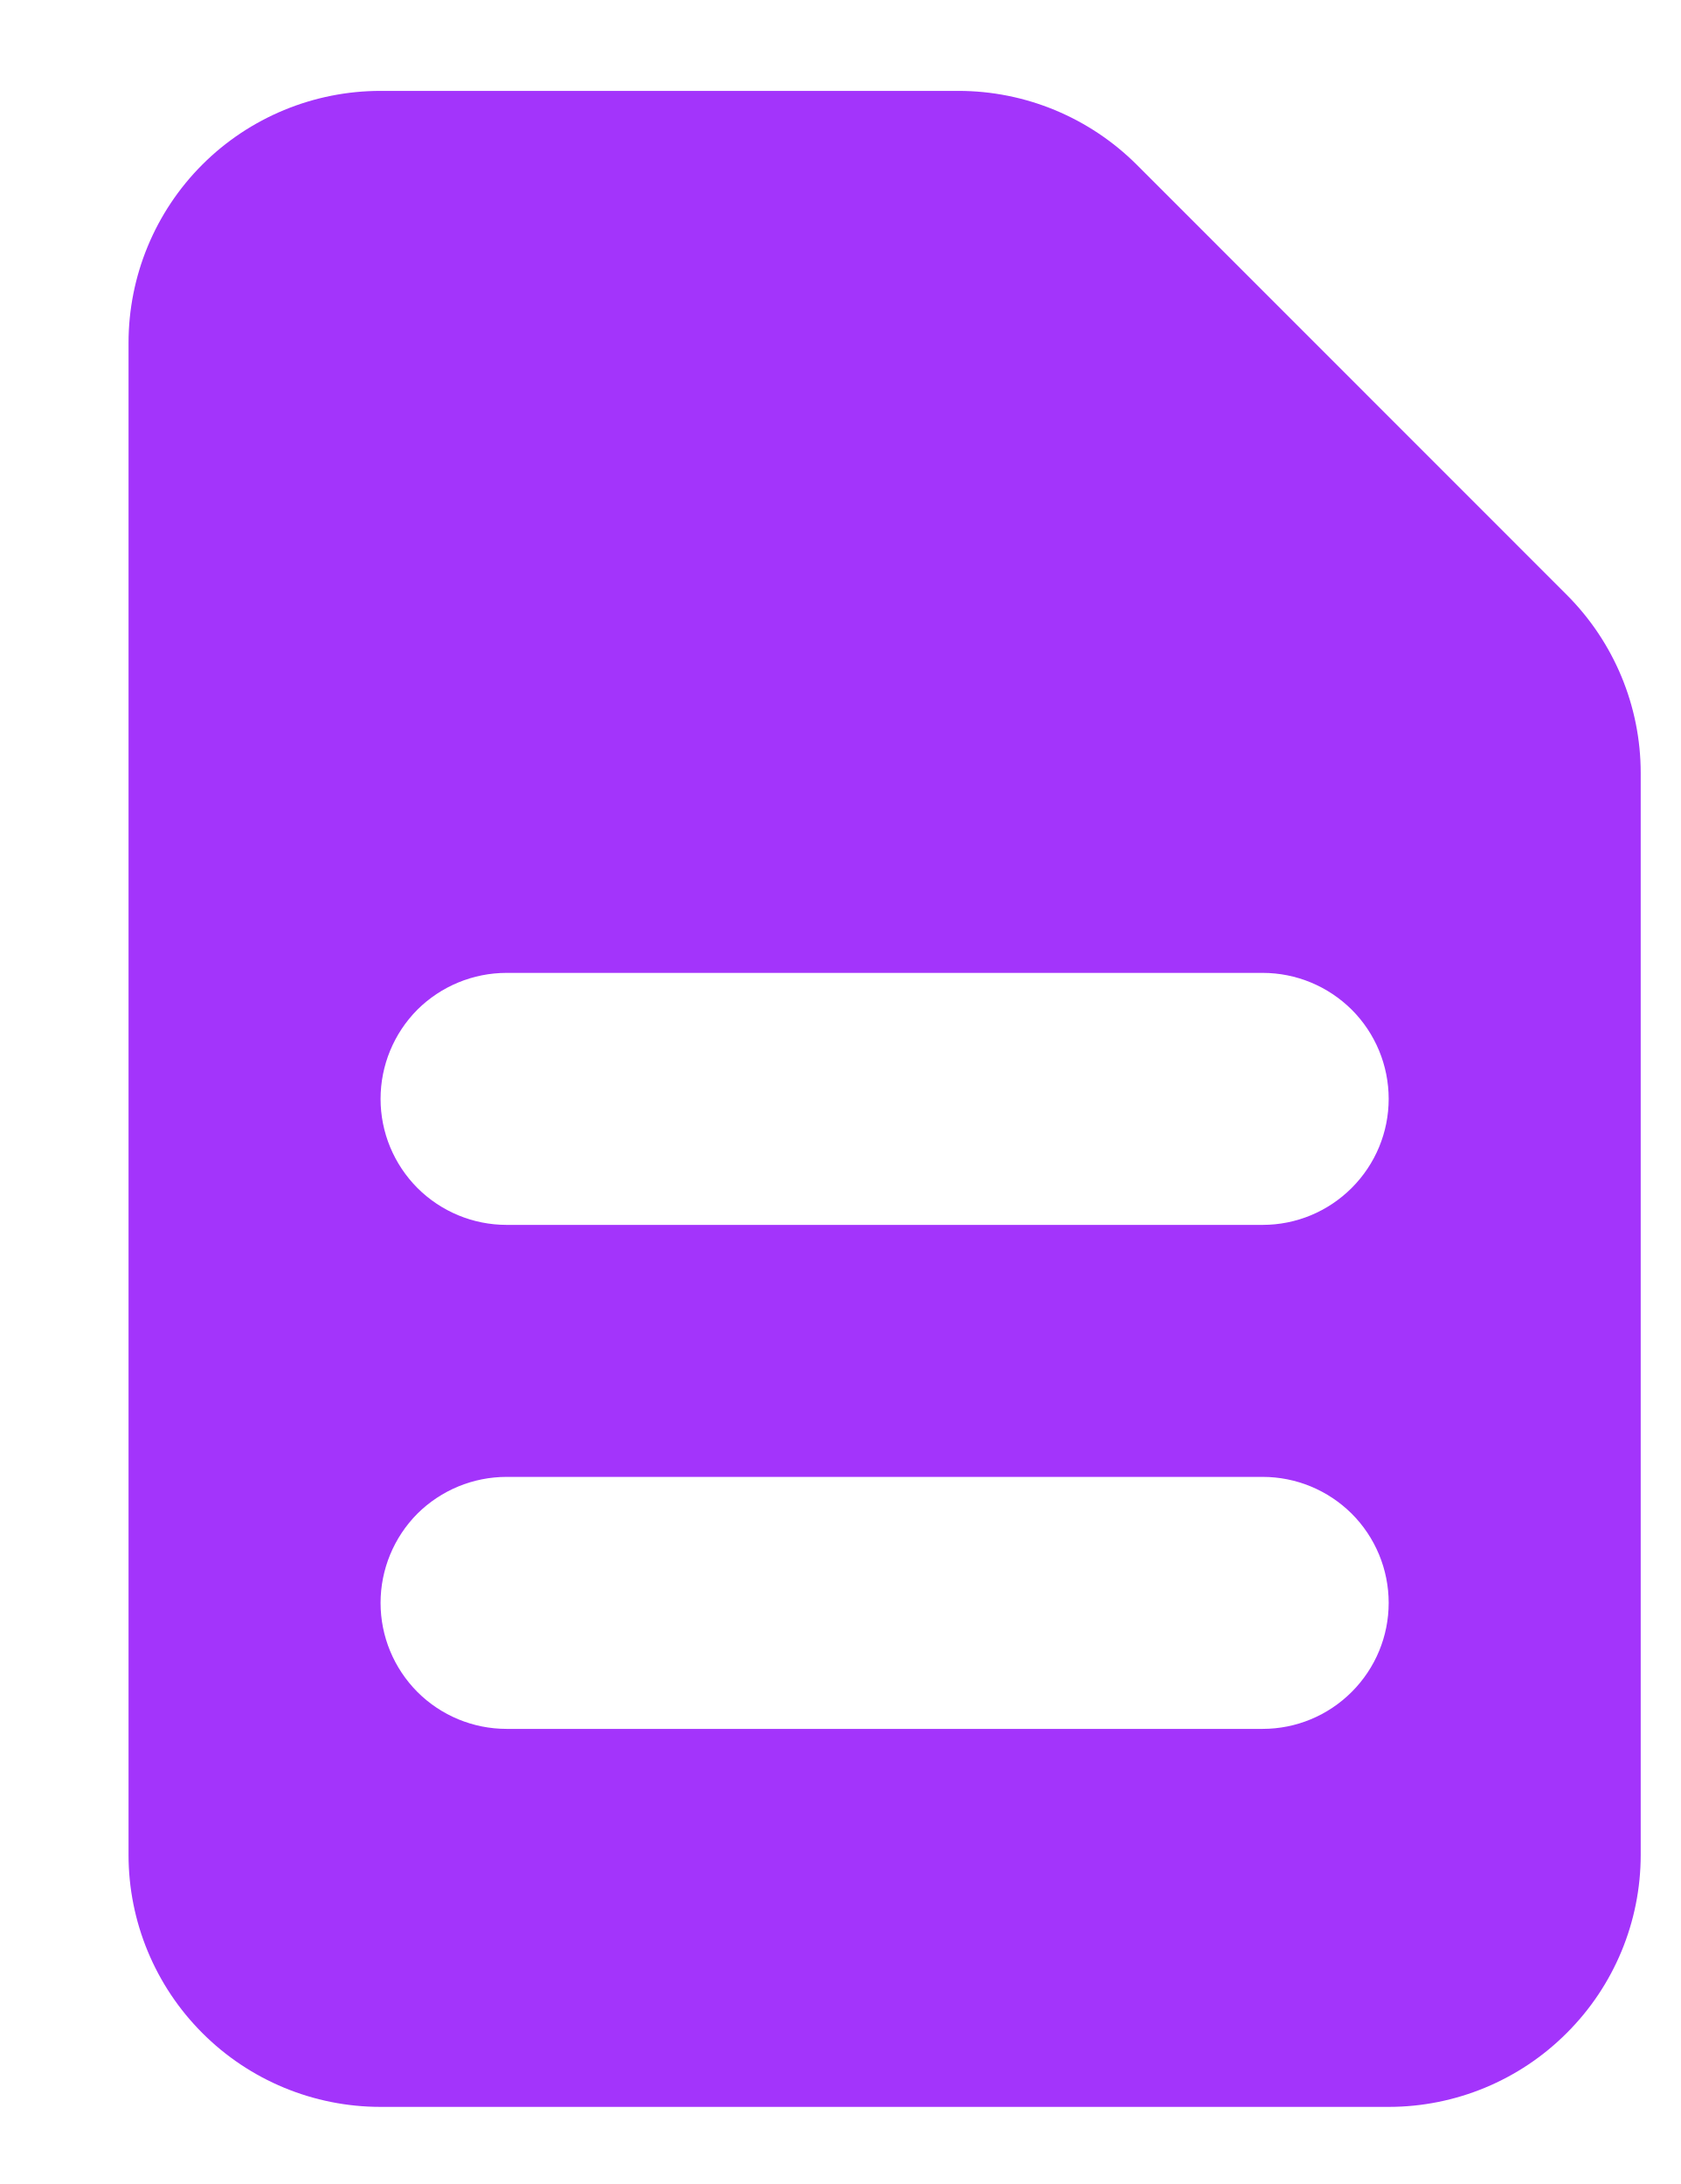
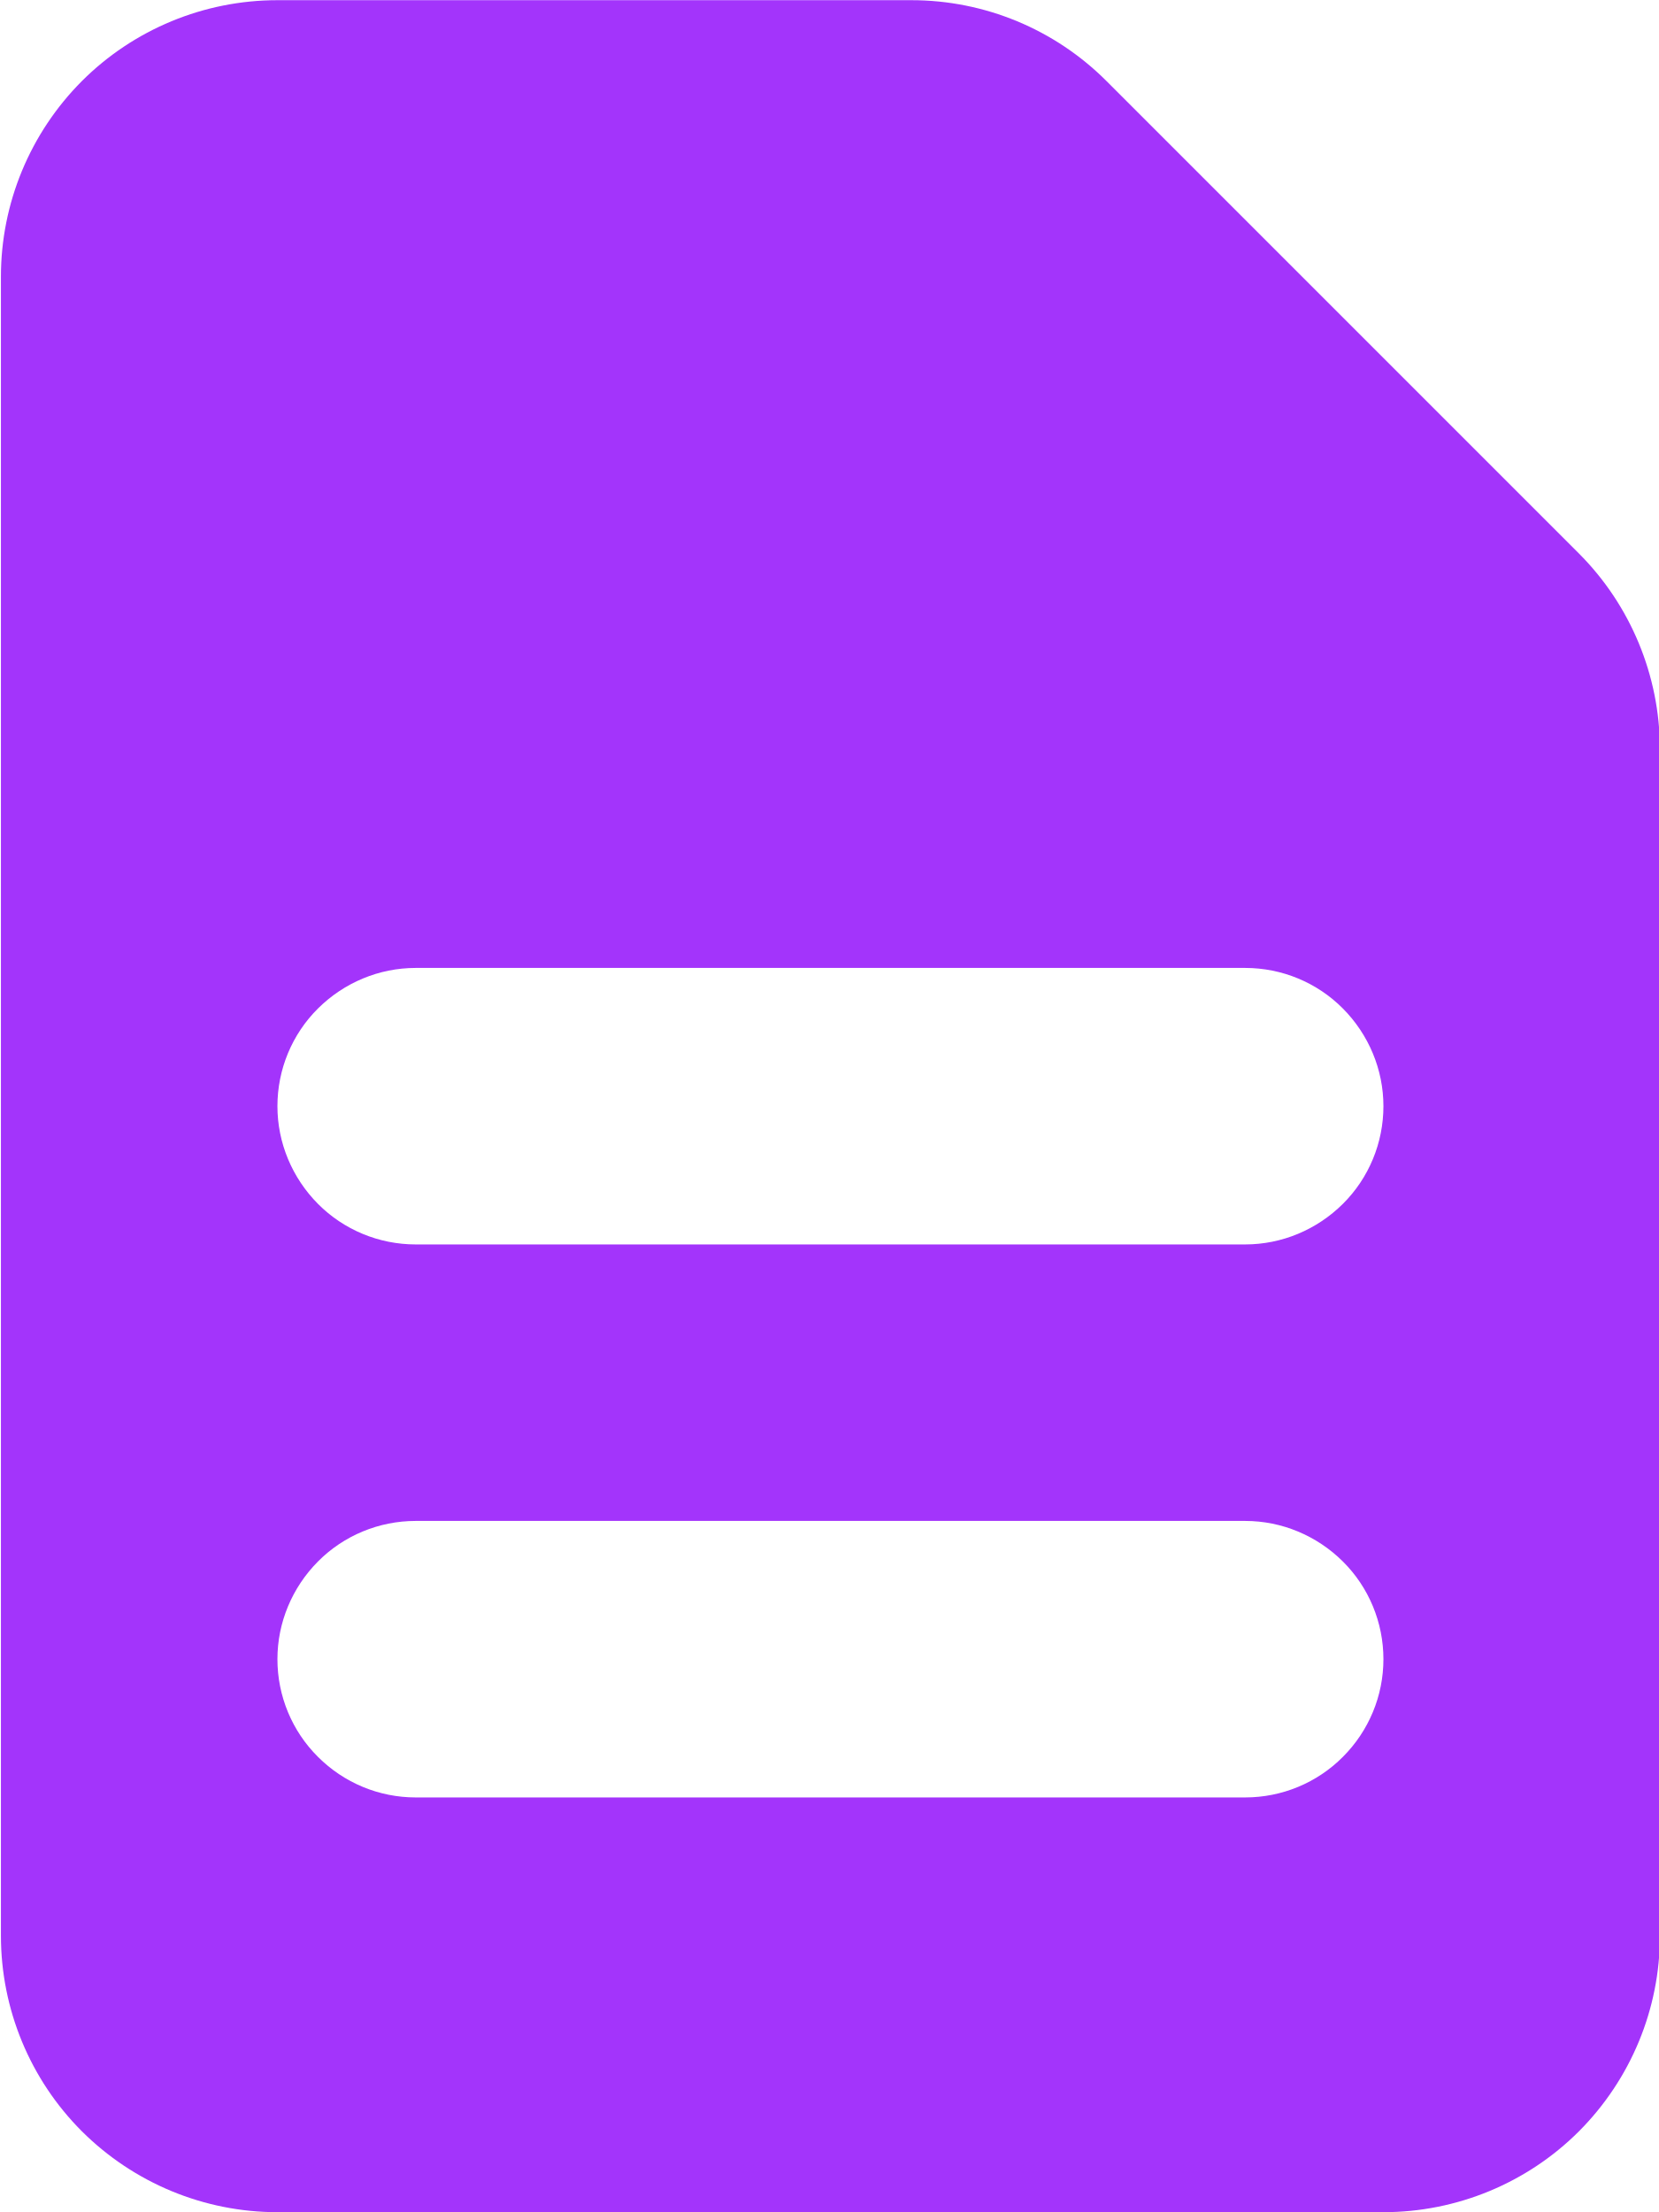
- <svg xmlns="http://www.w3.org/2000/svg" width="10" height="13" viewBox="0 0 10 13" fill="none">
-   <path fill-rule="evenodd" clip-rule="evenodd" d="M0.765 2.041C0.765 1.643 0.923 1.261 1.204 0.98C1.485 0.699 1.867 0.541 2.265 0.541H5.704C6.102 0.541 6.483 0.699 6.765 0.98L9.325 3.541C9.606 3.822 9.765 4.203 9.765 4.601V11.041C9.765 11.438 9.607 11.82 9.325 12.101C9.044 12.383 8.662 12.541 8.265 12.541H2.265C1.867 12.541 1.485 12.383 1.204 12.101C0.923 11.82 0.765 11.438 0.765 11.041V2.041ZM2.265 6.541C2.265 6.342 2.344 6.151 2.484 6.01C2.625 5.87 2.816 5.791 3.015 5.791H7.515C7.714 5.791 7.904 5.87 8.045 6.01C8.186 6.151 8.265 6.342 8.265 6.541C8.265 6.74 8.186 6.93 8.045 7.071C7.904 7.212 7.714 7.291 7.515 7.291H3.015C2.816 7.291 2.625 7.212 2.484 7.071C2.344 6.93 2.265 6.74 2.265 6.541ZM3.015 8.791C2.816 8.791 2.625 8.87 2.484 9.01C2.344 9.151 2.265 9.342 2.265 9.541C2.265 9.74 2.344 9.93 2.484 10.071C2.625 10.212 2.816 10.291 3.015 10.291H7.515C7.714 10.291 7.904 10.212 8.045 10.071C8.186 9.93 8.265 9.74 8.265 9.541C8.265 9.342 8.186 9.151 8.045 9.01C7.904 8.87 7.714 8.791 7.515 8.791H3.015Z" fill="#A334FB" />
+ <svg xmlns="http://www.w3.org/2000/svg" fill="none" viewBox=".76 .54 9 12">
+   <path clip-rule="evenodd" d="m.765 2.041c0-.398.158-.779.439-1.061.281-.281.663-.439 1.061-.439h3.439c.398 0.0.779.158 1.06.44l2.561 2.561c.281.281.439.663.44 1.06v6.439c0 .398-.158.779-.439 1.061-.281.281-.663.439-1.061.439h-6c-.398 0-.779-.158-1.061-.439-.281-.281-.439-.663-.439-1.061zm1.5 4.5c0-.199.079-.39.22-.53s.331-.22.53-.22h4.5c.199 0 .39.079.53.22s.22.331.22.53-.079.39-.22.53-.331.22-.53.22h-4.5c-.199 0-.39-.079-.53-.22s-.22-.331-.22-.53zm.75 2.25c-.199 0-.39.079-.53.22s-.22.331-.22.53.079.39.22.53c.141.141.331.22.53.22h4.5c.199 0 .39-.079.53-.22.141-.141.22-.331.22-.53s-.079-.39-.22-.53-.331-.22-.53-.22z" fill="#a334fb" fill-rule="evenodd" />
</svg>
